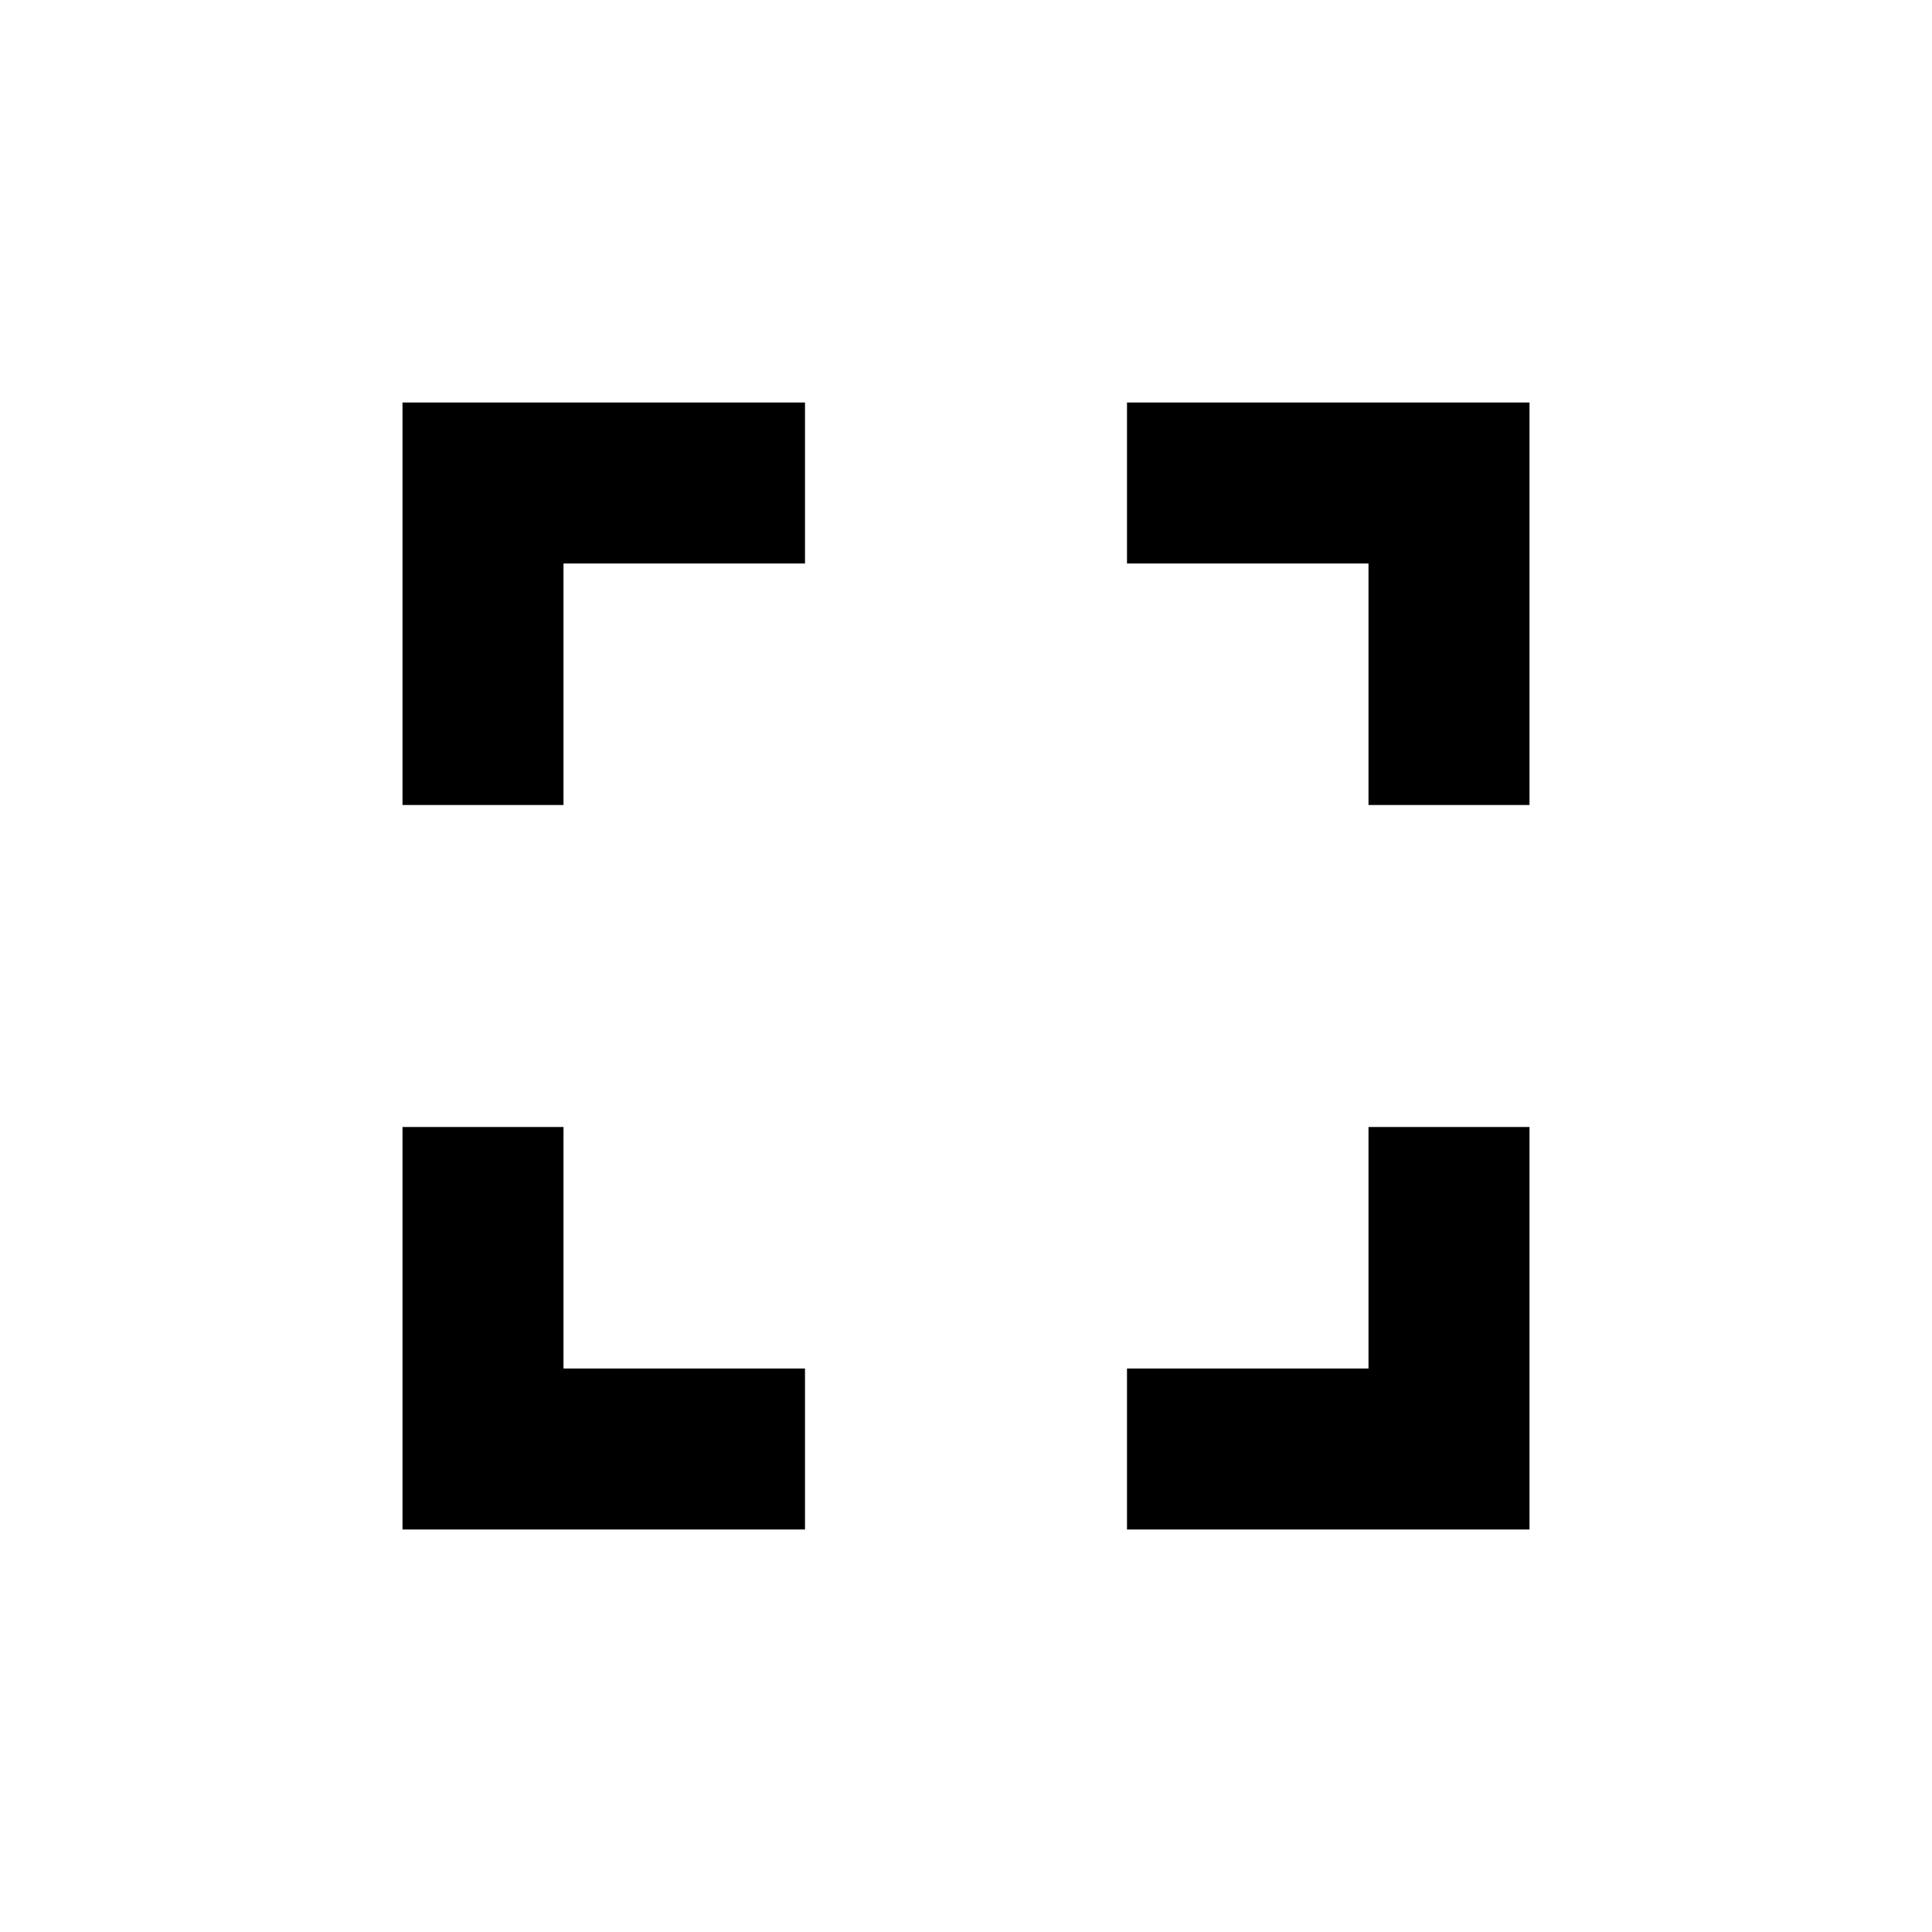
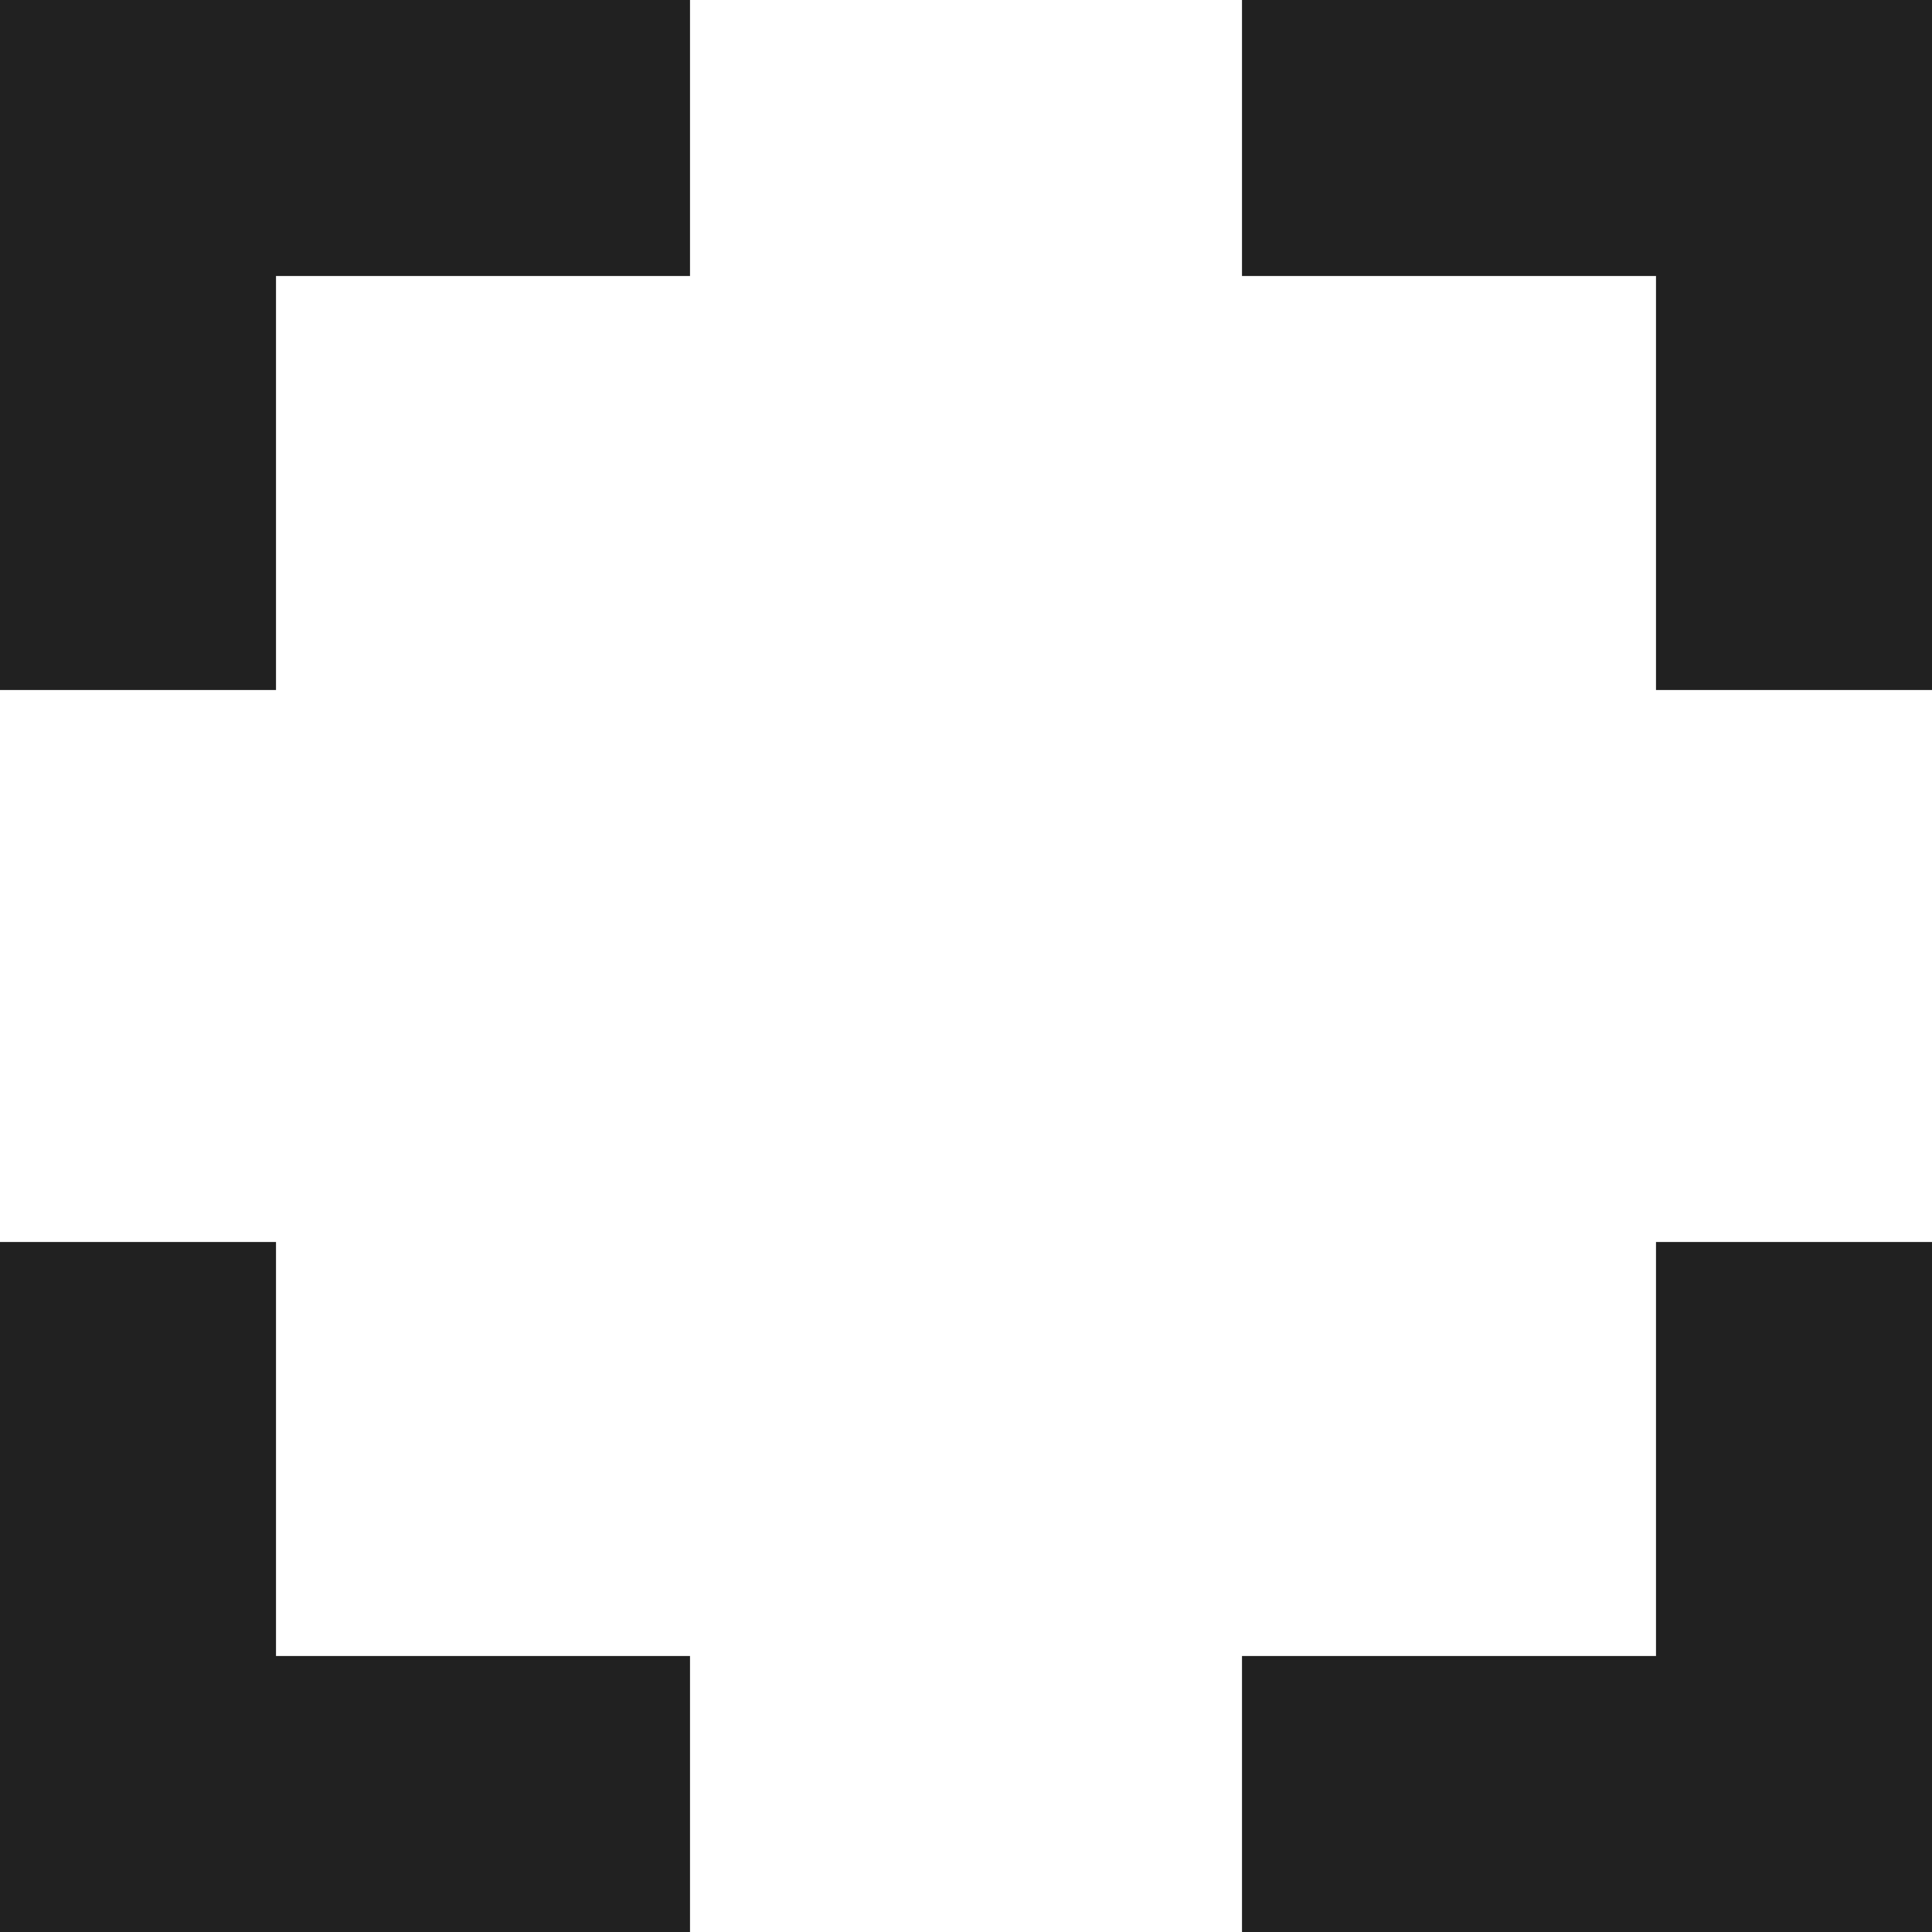
- <svg xmlns="http://www.w3.org/2000/svg" version="1.1" width="24" height="24" viewBox="0 0 24 24">
-   <path d="M5,5H10V7H7V10H5V5M14,5H19V10H17V7H14V5M17,14H19V19H14V17H17V14M10,17V19H5V14H7V17H10Z" />
+ <svg xmlns="http://www.w3.org/2000/svg" version="1.1" id="Capa_1" x="0px" y="0px" viewBox="0 0 298.667 298.667" style="enable-background:new 0 0 298.667 298.667;" xml:space="preserve" width="512px" height="512px">
+   <g>
+     <g>
+       <g>
+         <polygon points="42.667,192 0,192 0,298.667 106.667,298.667 106.667,256 42.667,256    " fill="#212121" />
+         <polygon points="0,106.667 42.667,106.667 42.667,42.667 106.667,42.667 106.667,0 0,0    " fill="#212121" />
+         <polygon points="192,0 192,42.667 256,42.667 256,106.667 298.667,106.667 298.667,0    " fill="#212121" />
+         <polygon points="256,256 192,256 192,298.667 298.667,298.667 298.667,192 256,192    " fill="#212121" />
+       </g>
+     </g>
+   </g>
+   <g>
+ </g>
+   <g>
+ </g>
+   <g>
+ </g>
+   <g>
+ </g>
+   <g>
+ </g>
+   <g>
+ </g>
+   <g>
+ </g>
+   <g>
+ </g>
+   <g>
+ </g>
+   <g>
+ </g>
+   <g>
+ </g>
+   <g>
+ </g>
+   <g>
+ </g>
+   <g>
+ </g>
+   <g>
+ </g>
</svg>
